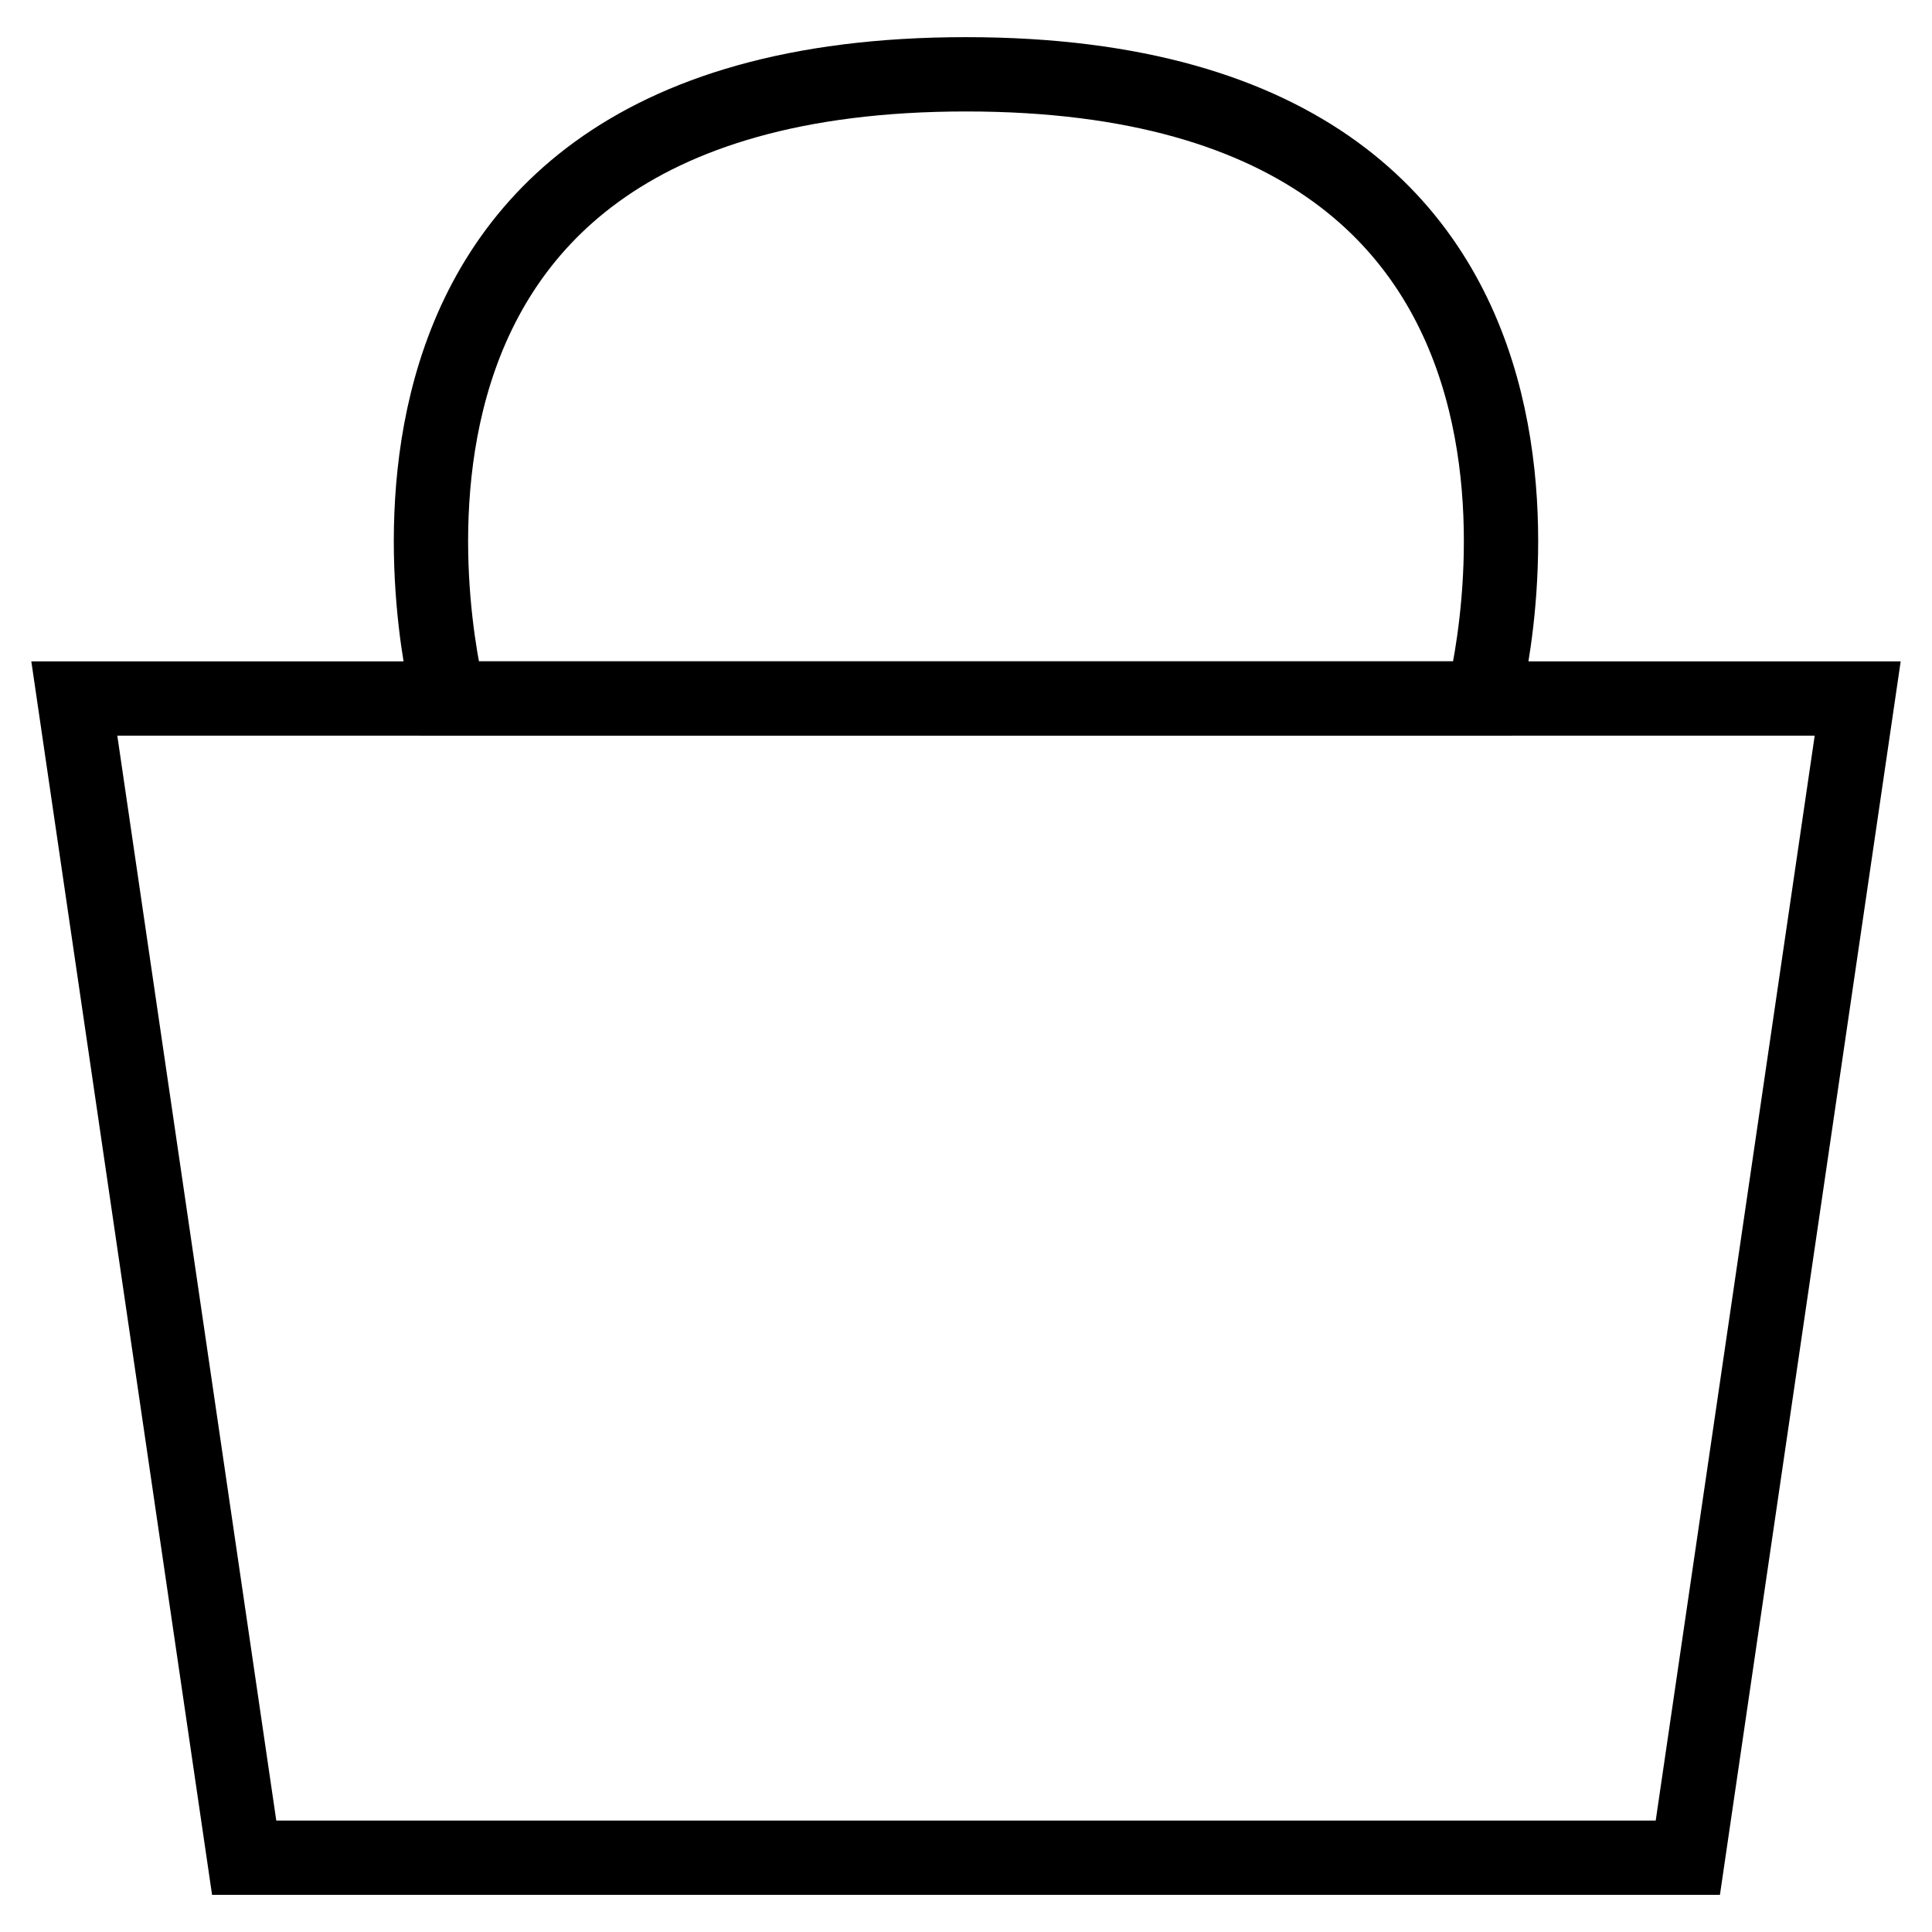
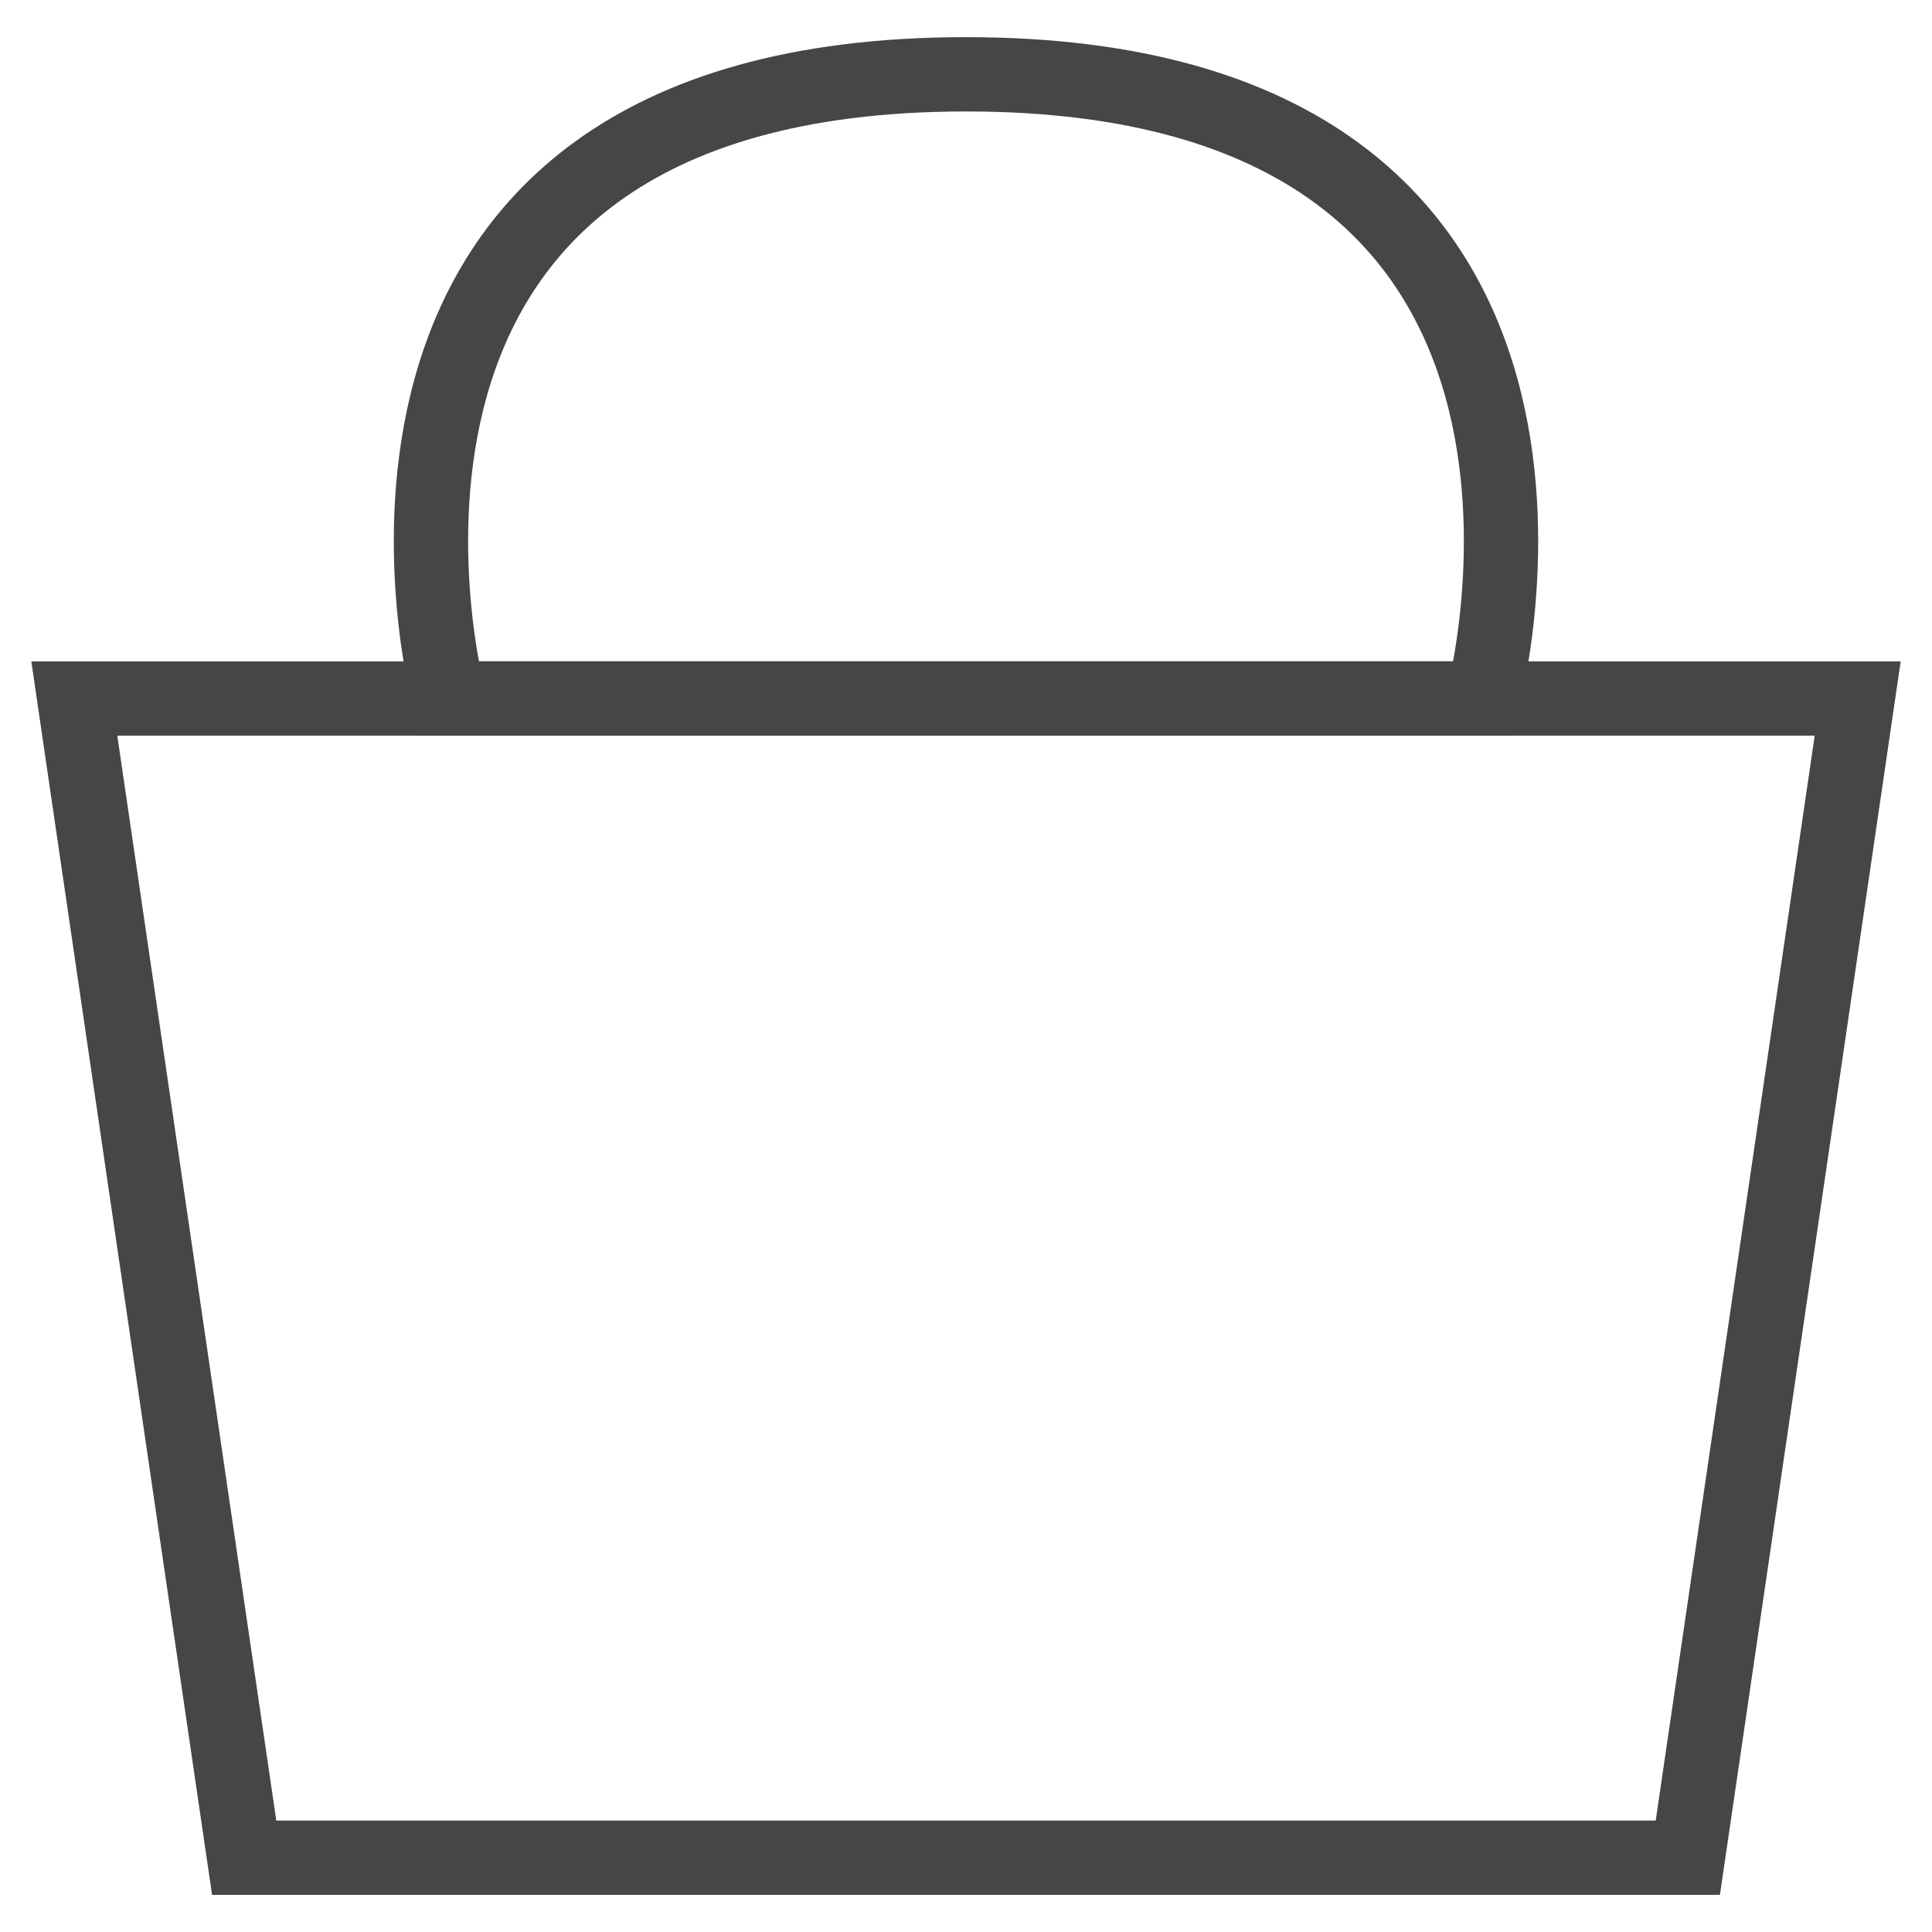
- <svg xmlns="http://www.w3.org/2000/svg" width="26" height="26" viewBox="0 0 26 26" fill="none">
-   <path d="M25 9.4H1L3.286 25H22.714L25 9.4Z" stroke="black" />
-   <path d="M13 1C3.796 1 6.041 9.4 6.041 9.4H19.959C19.959 9.4 22.203 1 13 1Z" stroke="black" />
+ <svg xmlns="http://www.w3.org/2000/svg" width="26" height="26" viewBox="0 0 26 26" fill="none" stroke="#474644" stroke-width="1">
+   <path d="M25 9.4H1L3.286 25H22.714L25 9.4Z" />
+   <path d="M13 1C3.796 1 6.041 9.4 6.041 9.4H19.959C19.959 9.4 22.203 1 13 1Z" />
</svg>
